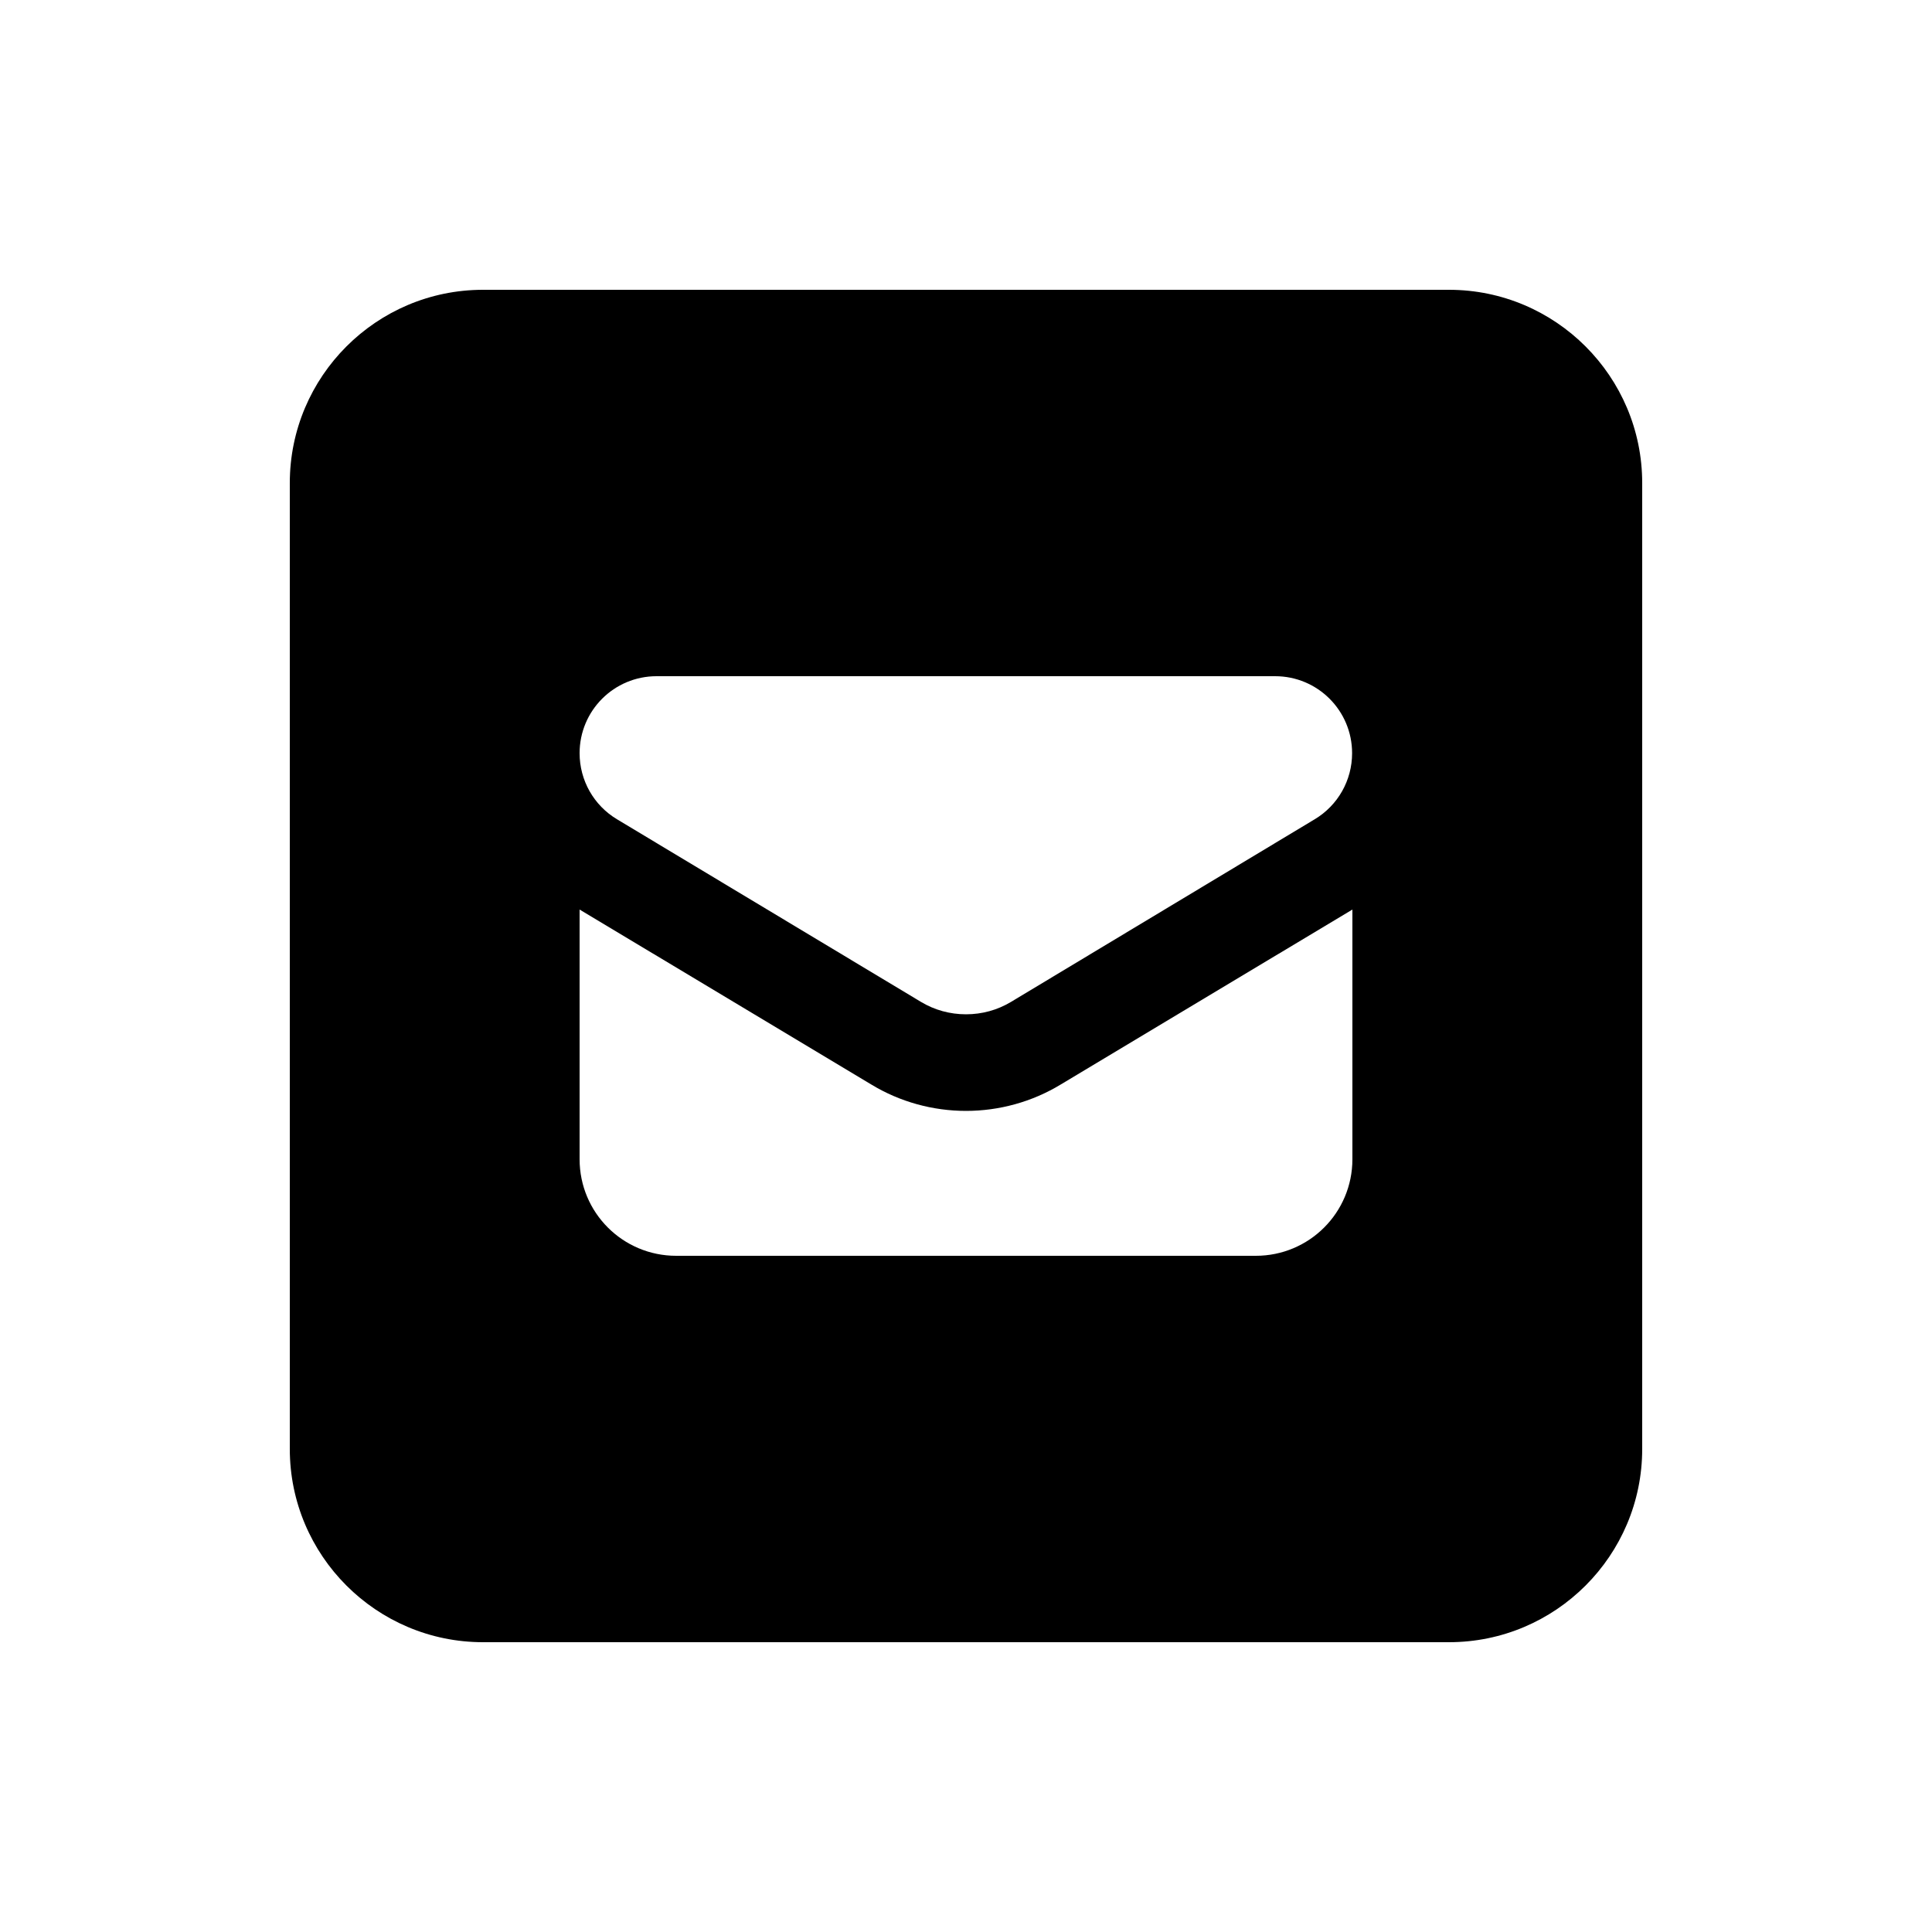
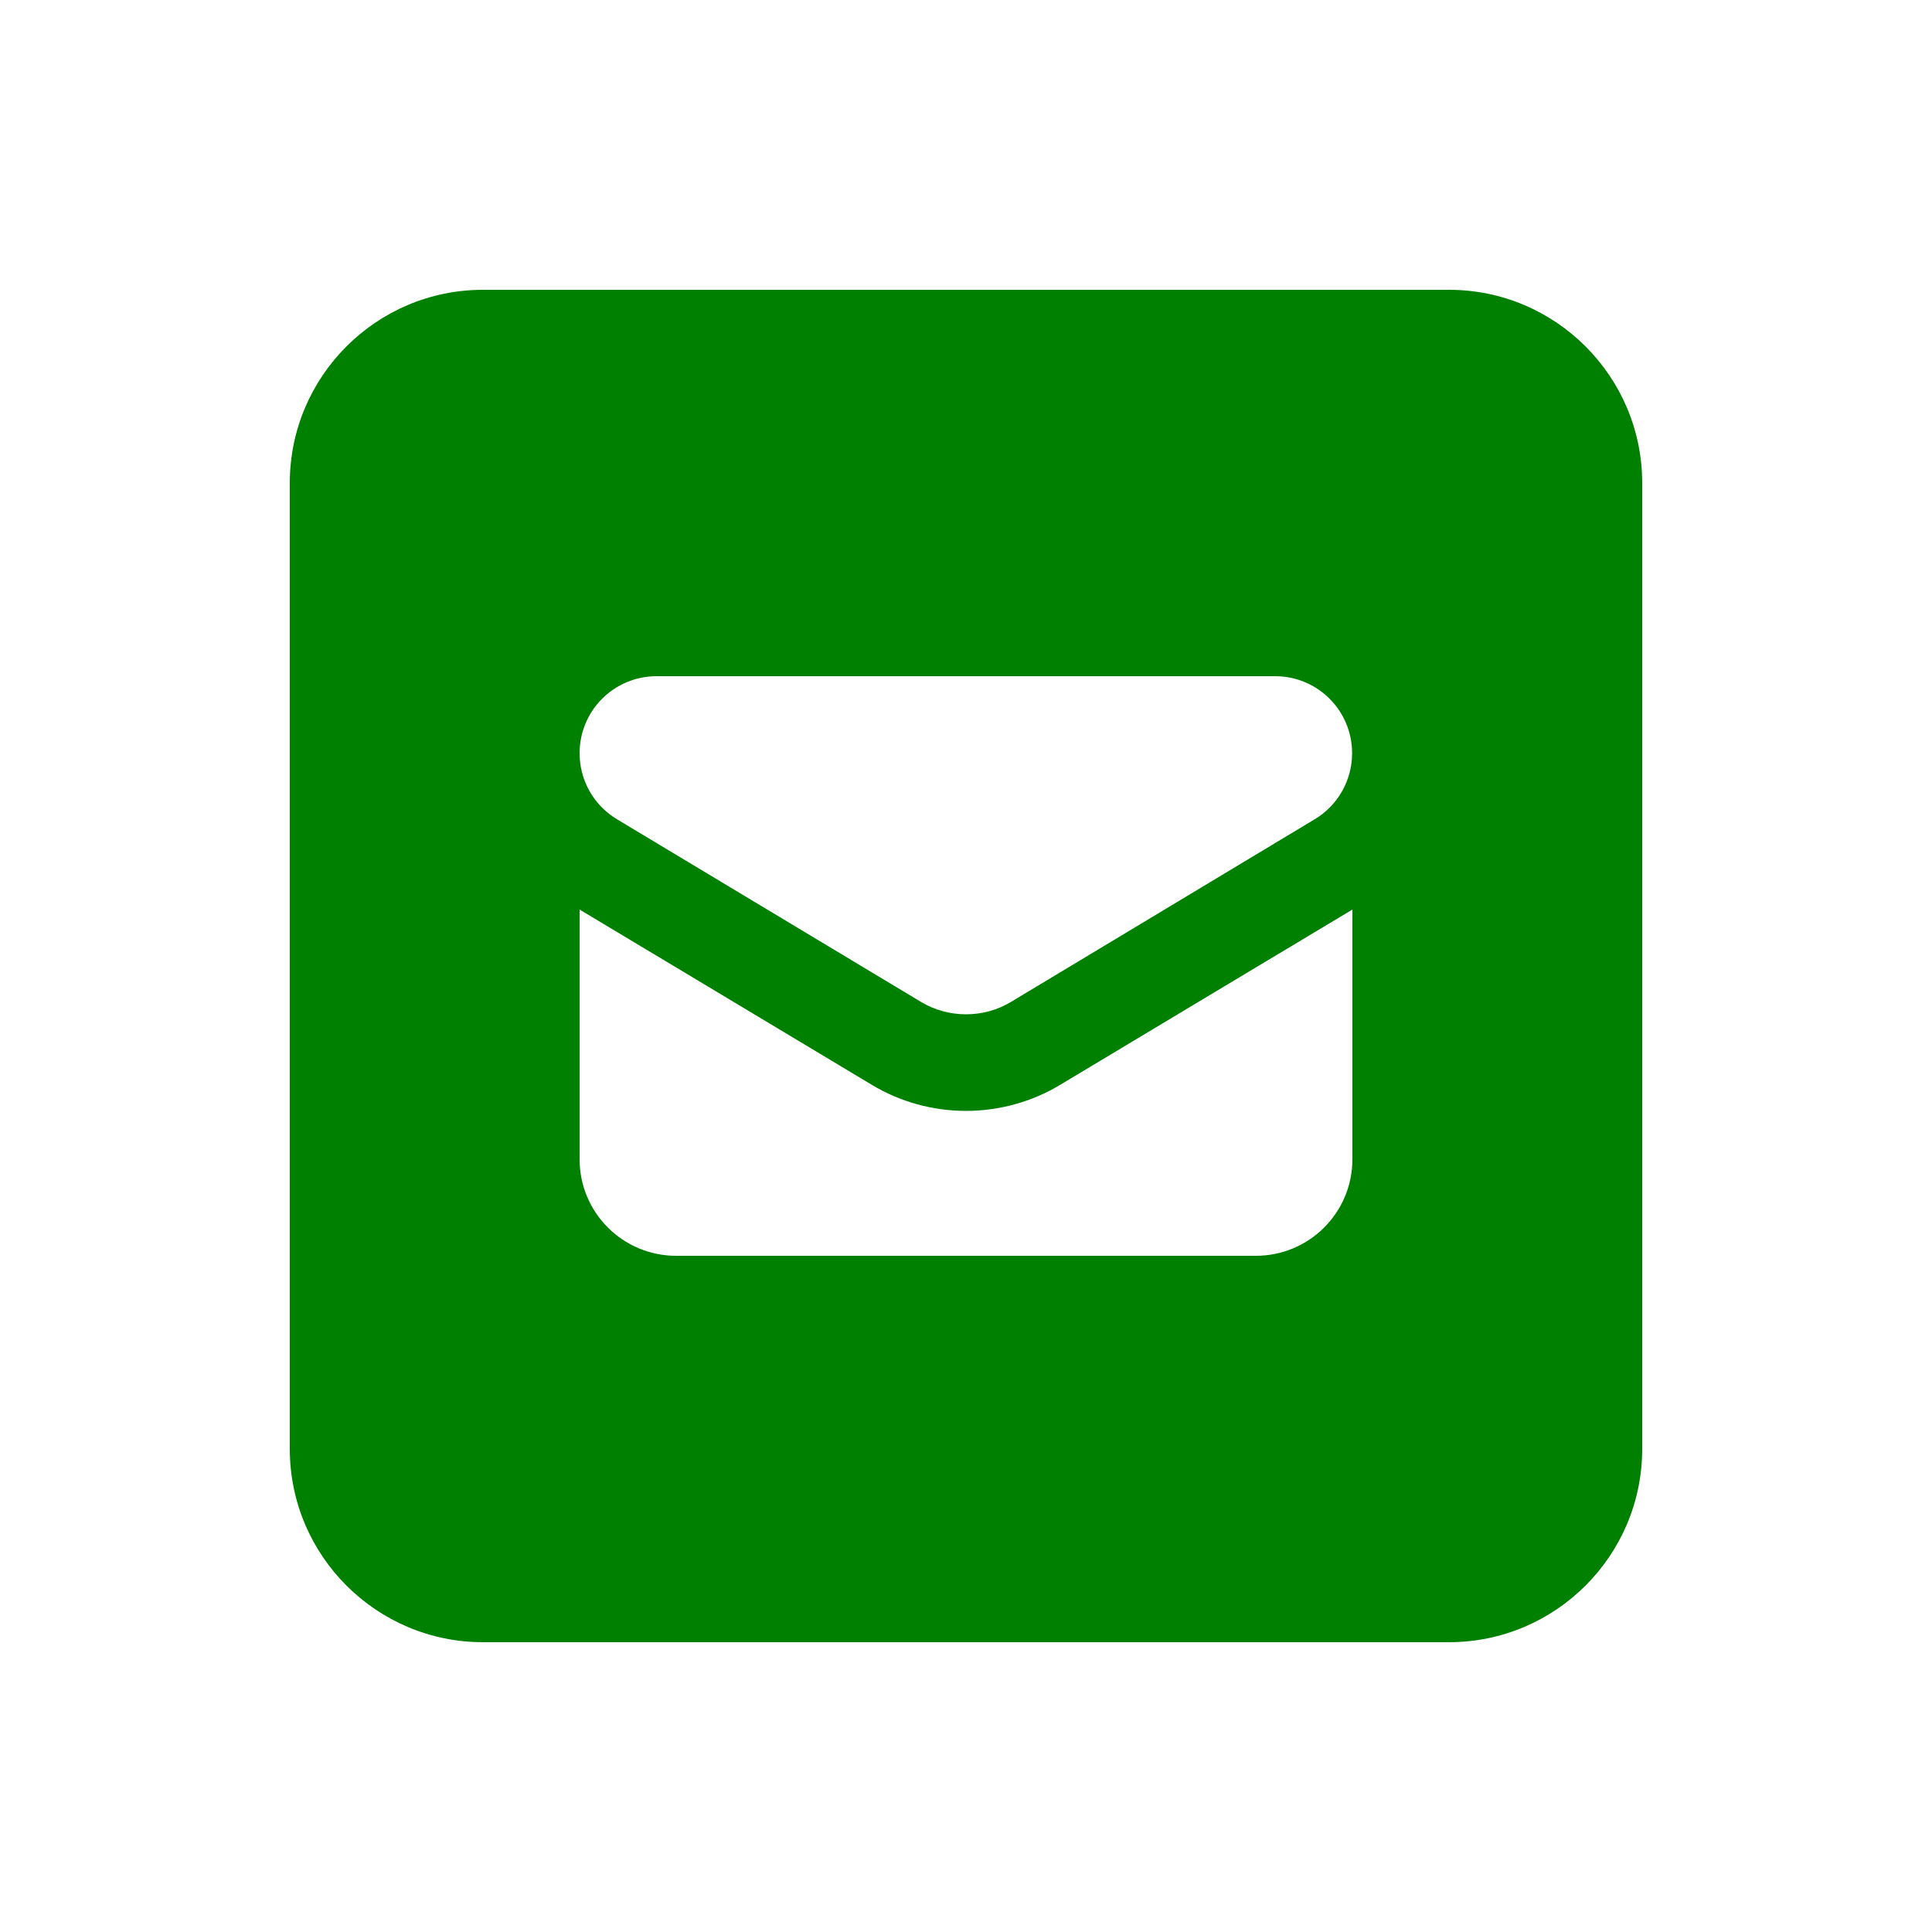
- <svg xmlns="http://www.w3.org/2000/svg" fill="currentColor" class="email" viewBox="0 0 640 640">
+ <svg xmlns="http://www.w3.org/2000/svg" fill="green" class="email" viewBox="0 0 640 640">
  <path d="M160 96C124.7 96 96 124.7 96 160L96 480C96 515.3 124.7 544 160 544L480 544C515.3 544 544 515.3 544 480L544 160C544 124.7 515.3 96 480 96L160 96zM305.1 331.9L204.4 271.4C196.7 266.8 192 258.5 192 249.5C192 235.4 203.4 224 217.5 224L422.4 224C436.5 224 447.9 235.4 447.9 249.5C447.9 258.5 443.2 266.8 435.5 271.4L334.9 331.9C330.4 334.6 325.3 336 320 336C314.7 336 309.6 334.6 305.1 331.9zM448 301.3L448 384C448 401.7 433.7 416 416 416L224 416C206.3 416 192 401.7 192 384L192 301.3L288.7 359.3C298.1 365 309 368 320 368C331 368 341.9 365 351.3 359.3L448 301.3z" />
</svg>
